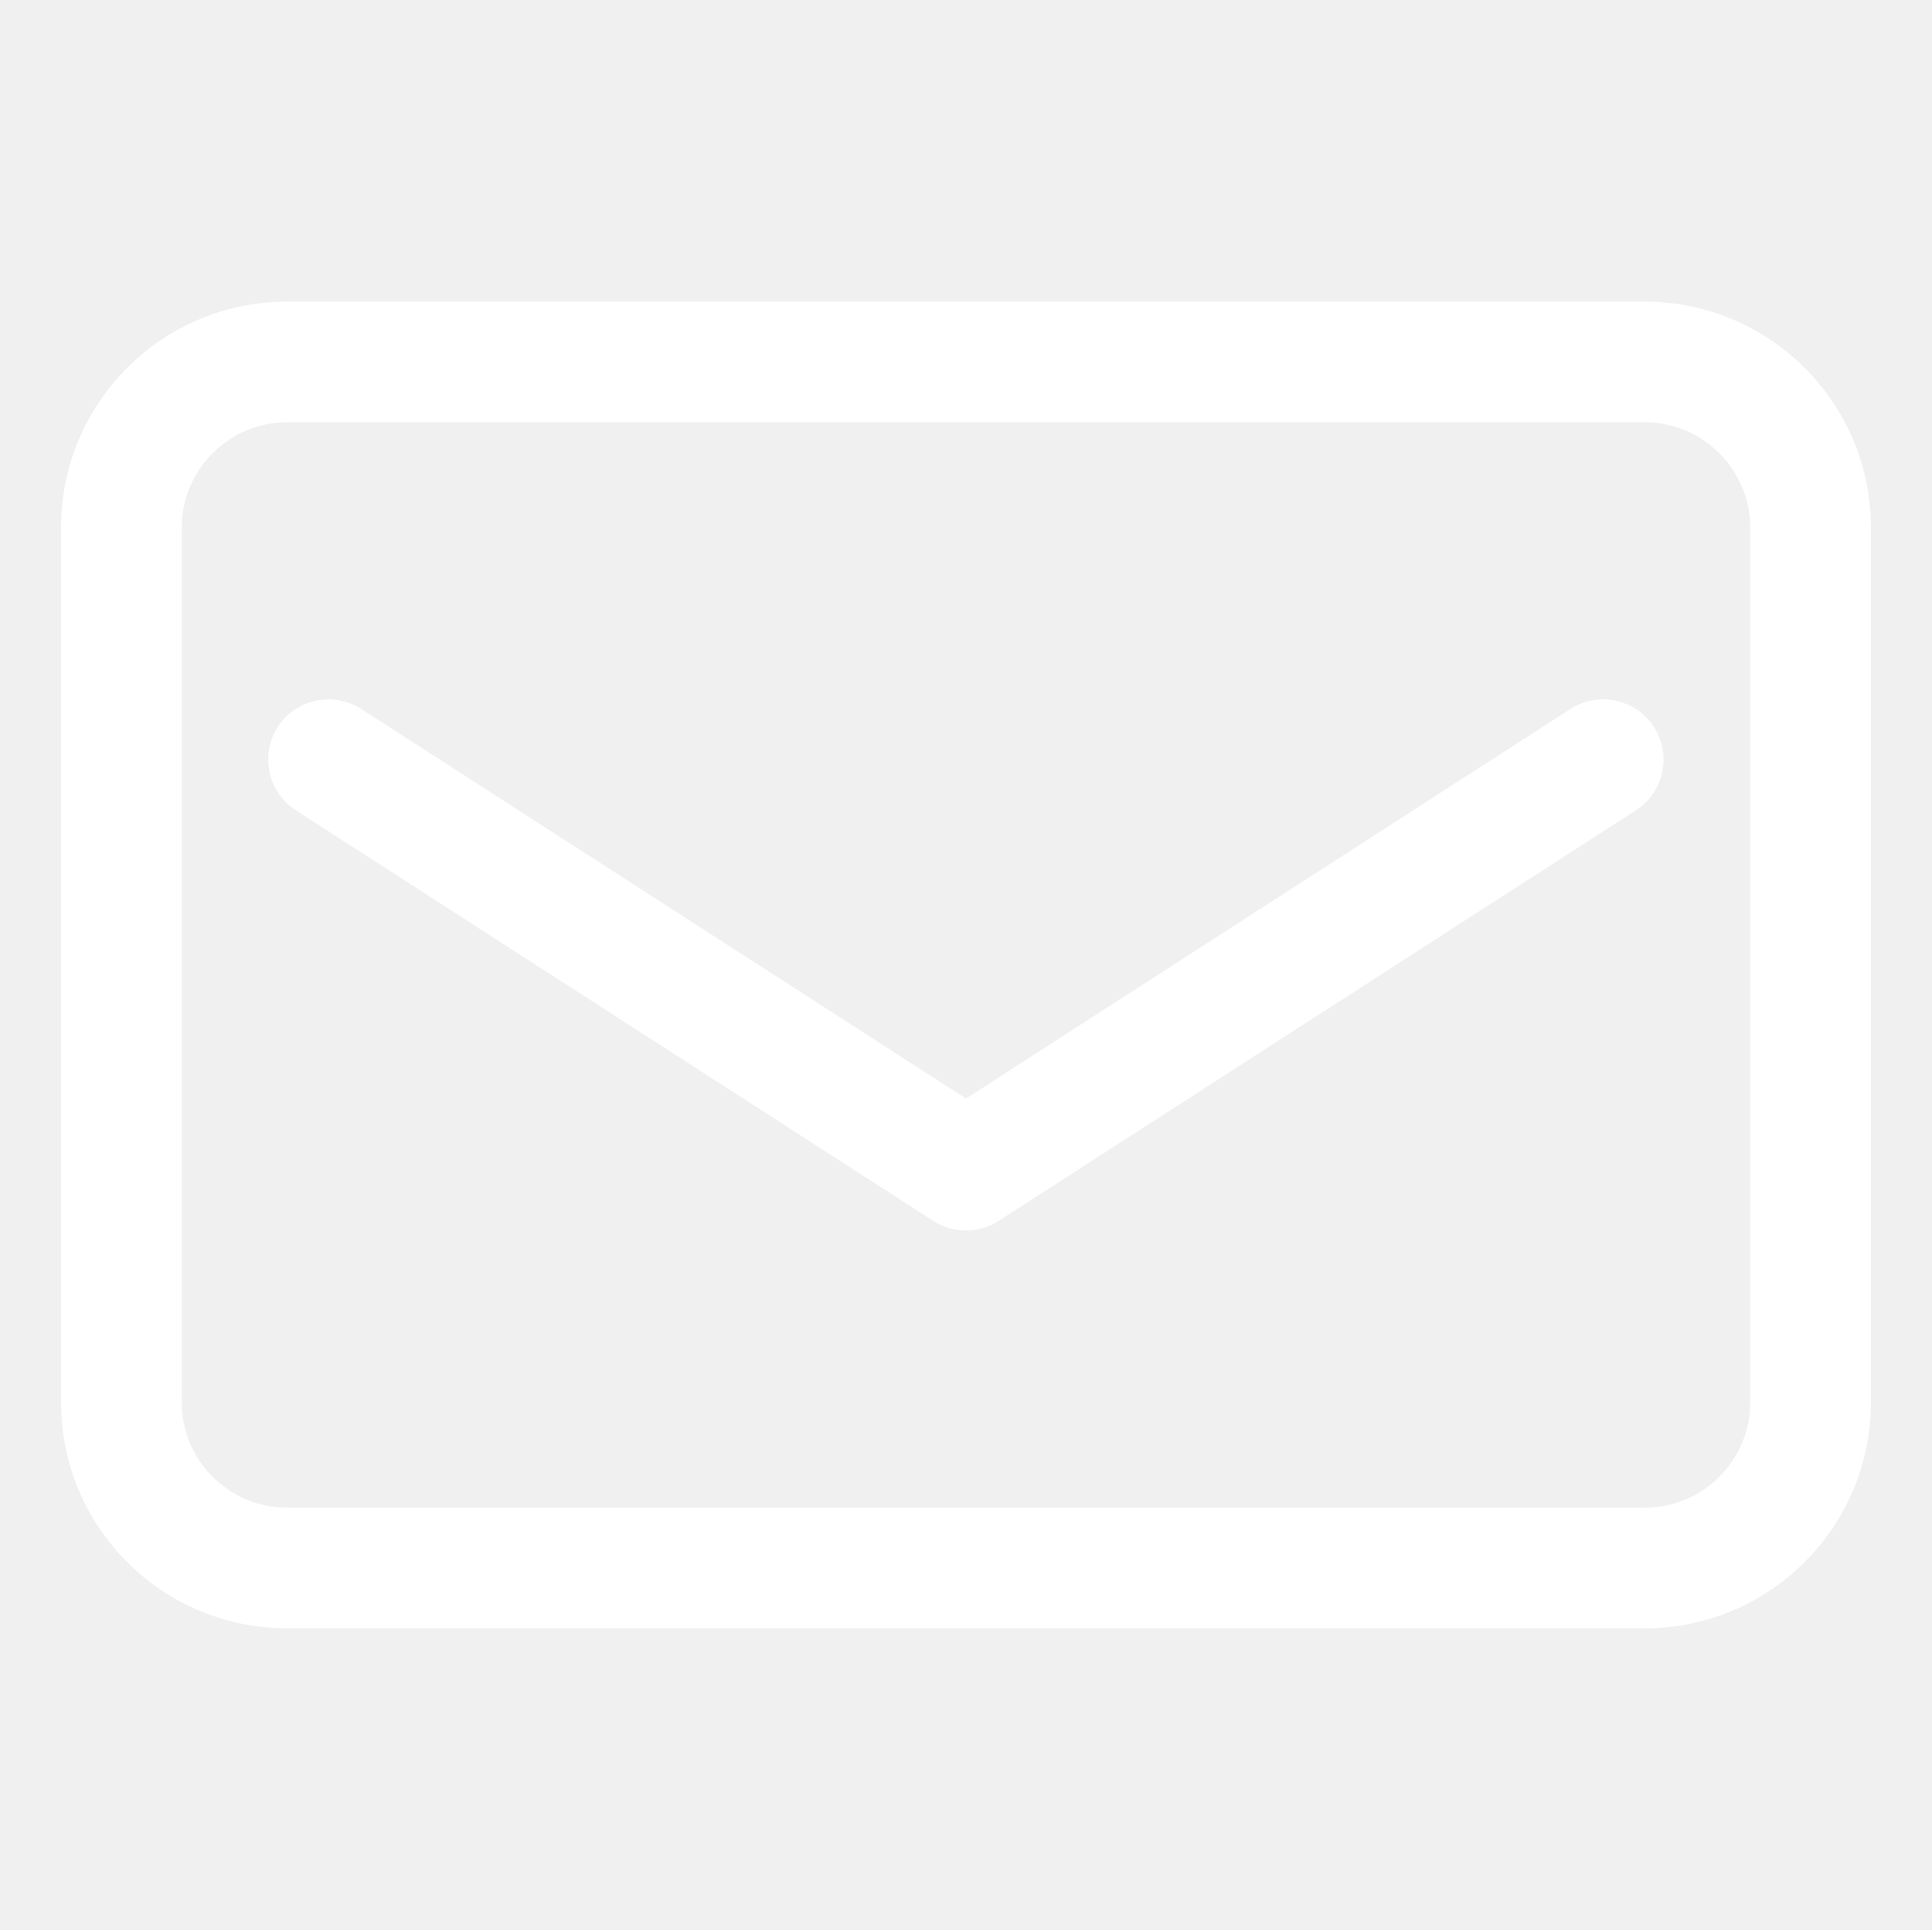
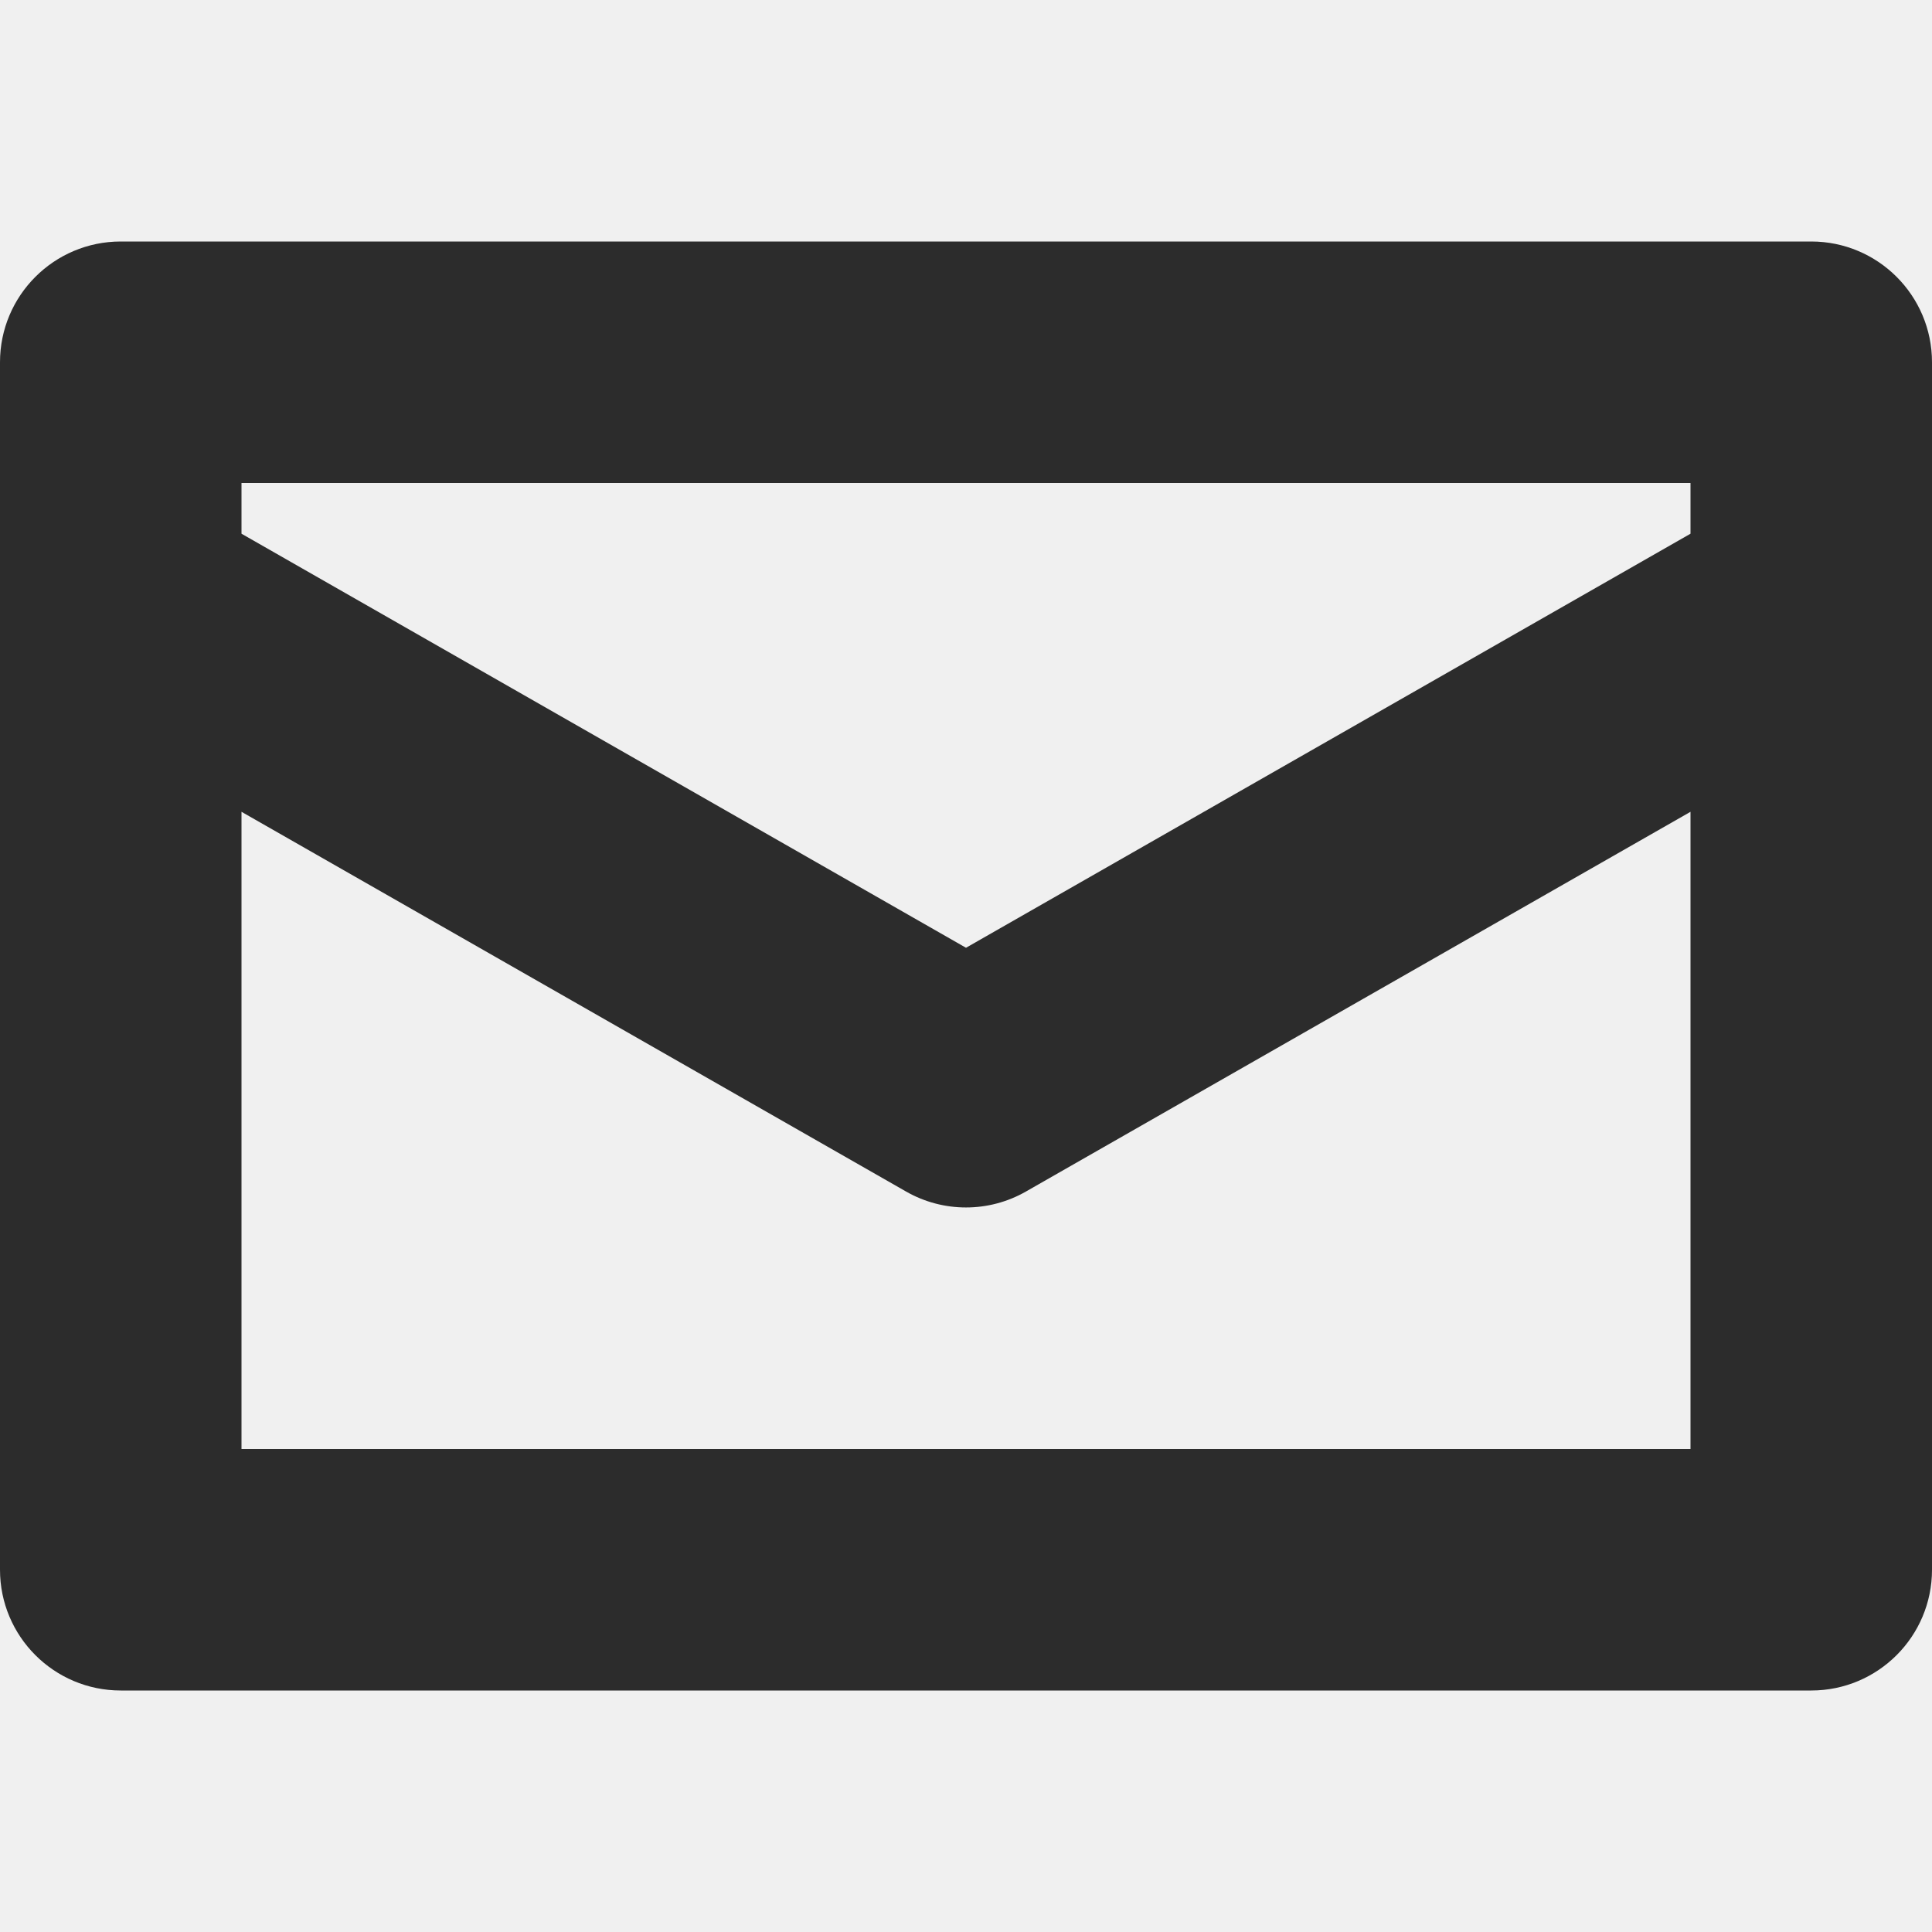
- <svg xmlns="http://www.w3.org/2000/svg" t="1559129615976" class="icon" style="" viewBox="0 0 1025 1024" version="1.1" p-id="2120" width="200.195" height="200">
+ <svg xmlns="http://www.w3.org/2000/svg" t="1582898754464" class="icon" viewBox="0 0 1024 1024" version="1.1" p-id="2457" width="200" height="200">
  <defs>
    <style type="text/css" />
  </defs>
-   <path d="M872.558 160.061l-720.137 0c-66.384 0-120.021 53.627-120.021 119.879l0 464.275c0 66.25 53.637 119.882 120.021 119.882l720.137 0c66.136 0 120.022-53.632 120.022-119.882L992.58 279.94C992.581 213.688 938.694 160.061 872.558 160.061zM928.566 744.215c0 30.808-25.13 55.875-56.007 55.875l-720.137 0c-30.882 0-56.007-25.066-56.007-55.875L96.414 279.94c0-30.751 25.126-55.878 56.007-55.878l720.137 0c30.879 0 56.007 25.127 56.007 55.878L928.566 744.215z" p-id="2121" fill="#ffffff" />
-   <path d="M833.235 376.198l-320.745 206.759-320.872-206.759c-14.882-9.501-34.633-5.256-44.258 9.562-9.505 14.874-5.257 34.686 9.625 44.25l338.19 217.888c5.249 3.433 11.315 5.062 17.315 5.062 6.003 0 12.063-1.628 17.316-5.062l338.058-217.888c14.882-9.564 19.196-29.375 9.571-44.25C867.864 370.883 847.927 366.697 833.235 376.198z" p-id="2122" fill="#ffffff" />
+   <path d="M960 128H64a64 64 0 0 0-64 64v640a64 64 0 0 0 64 64h896a64 64 0 0 0 64-64V192a64 64 0 0 0-64-64z m-64 128v26.88L512 502.336 128 282.88V256zM128 768V430.272l352.256 201.28a64 64 0 0 0 63.488 0L896 430.272V768z" p-id="2458" fill="#2c2c2c" />
</svg>
